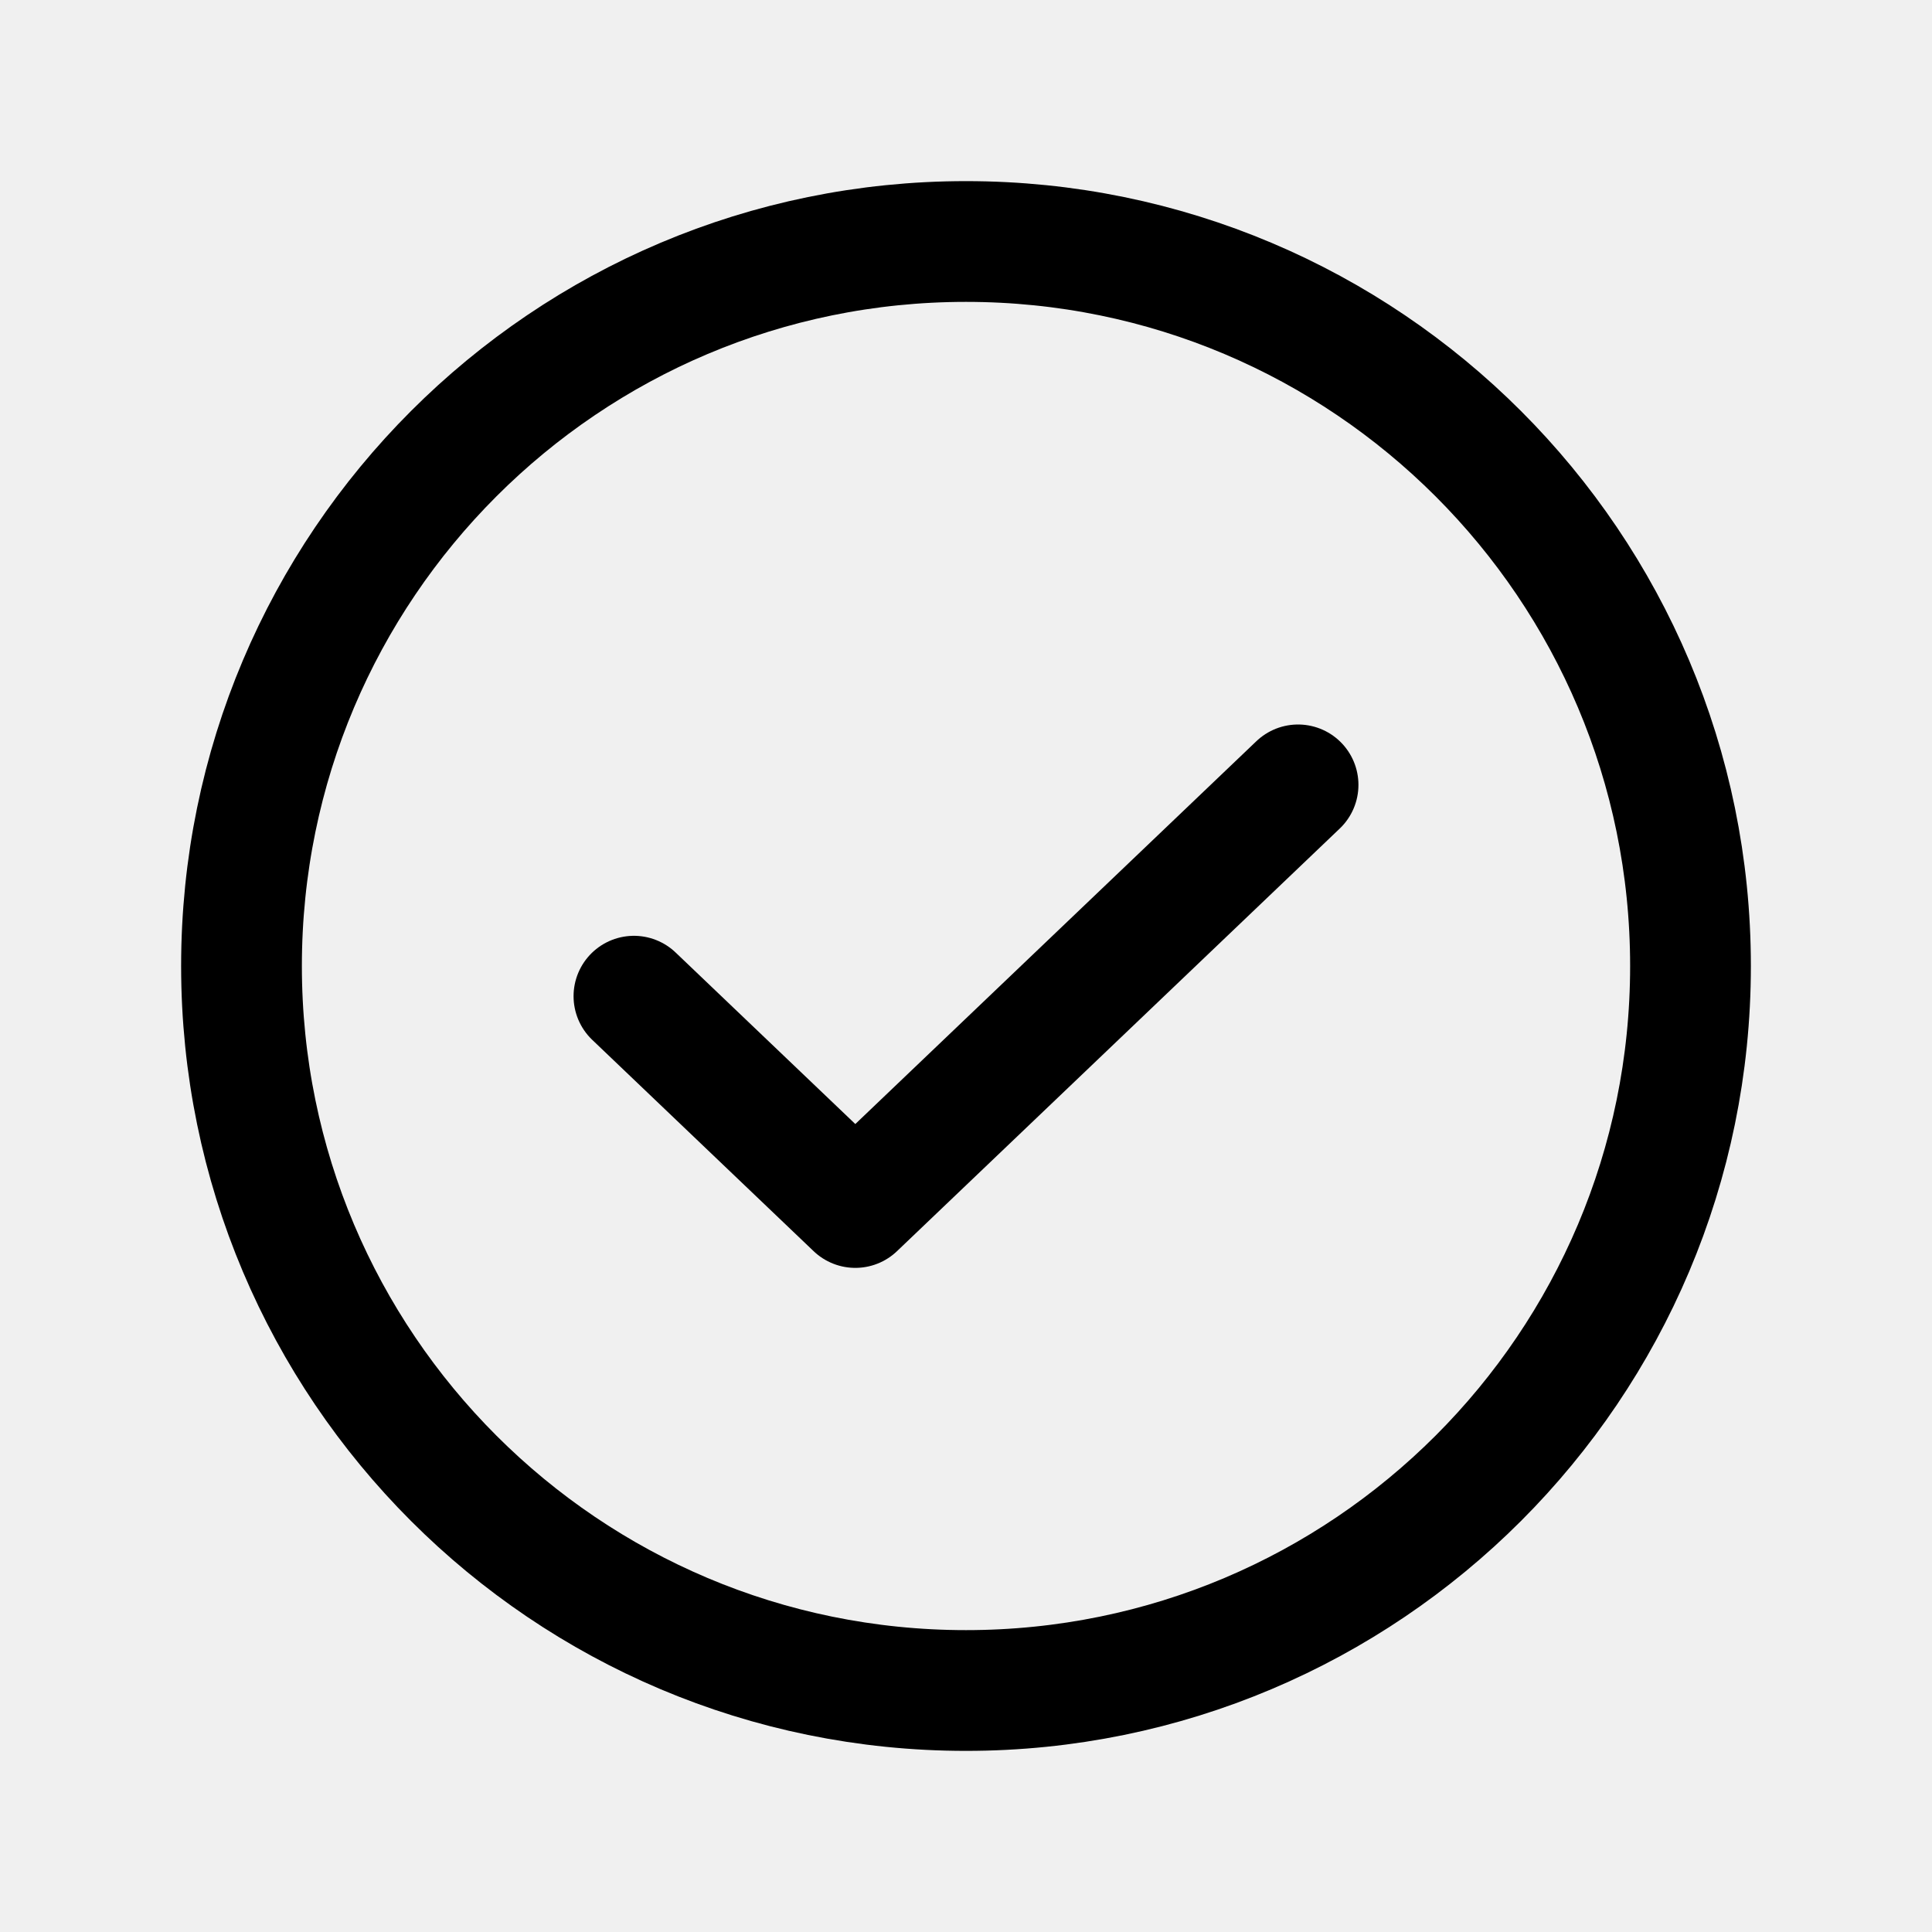
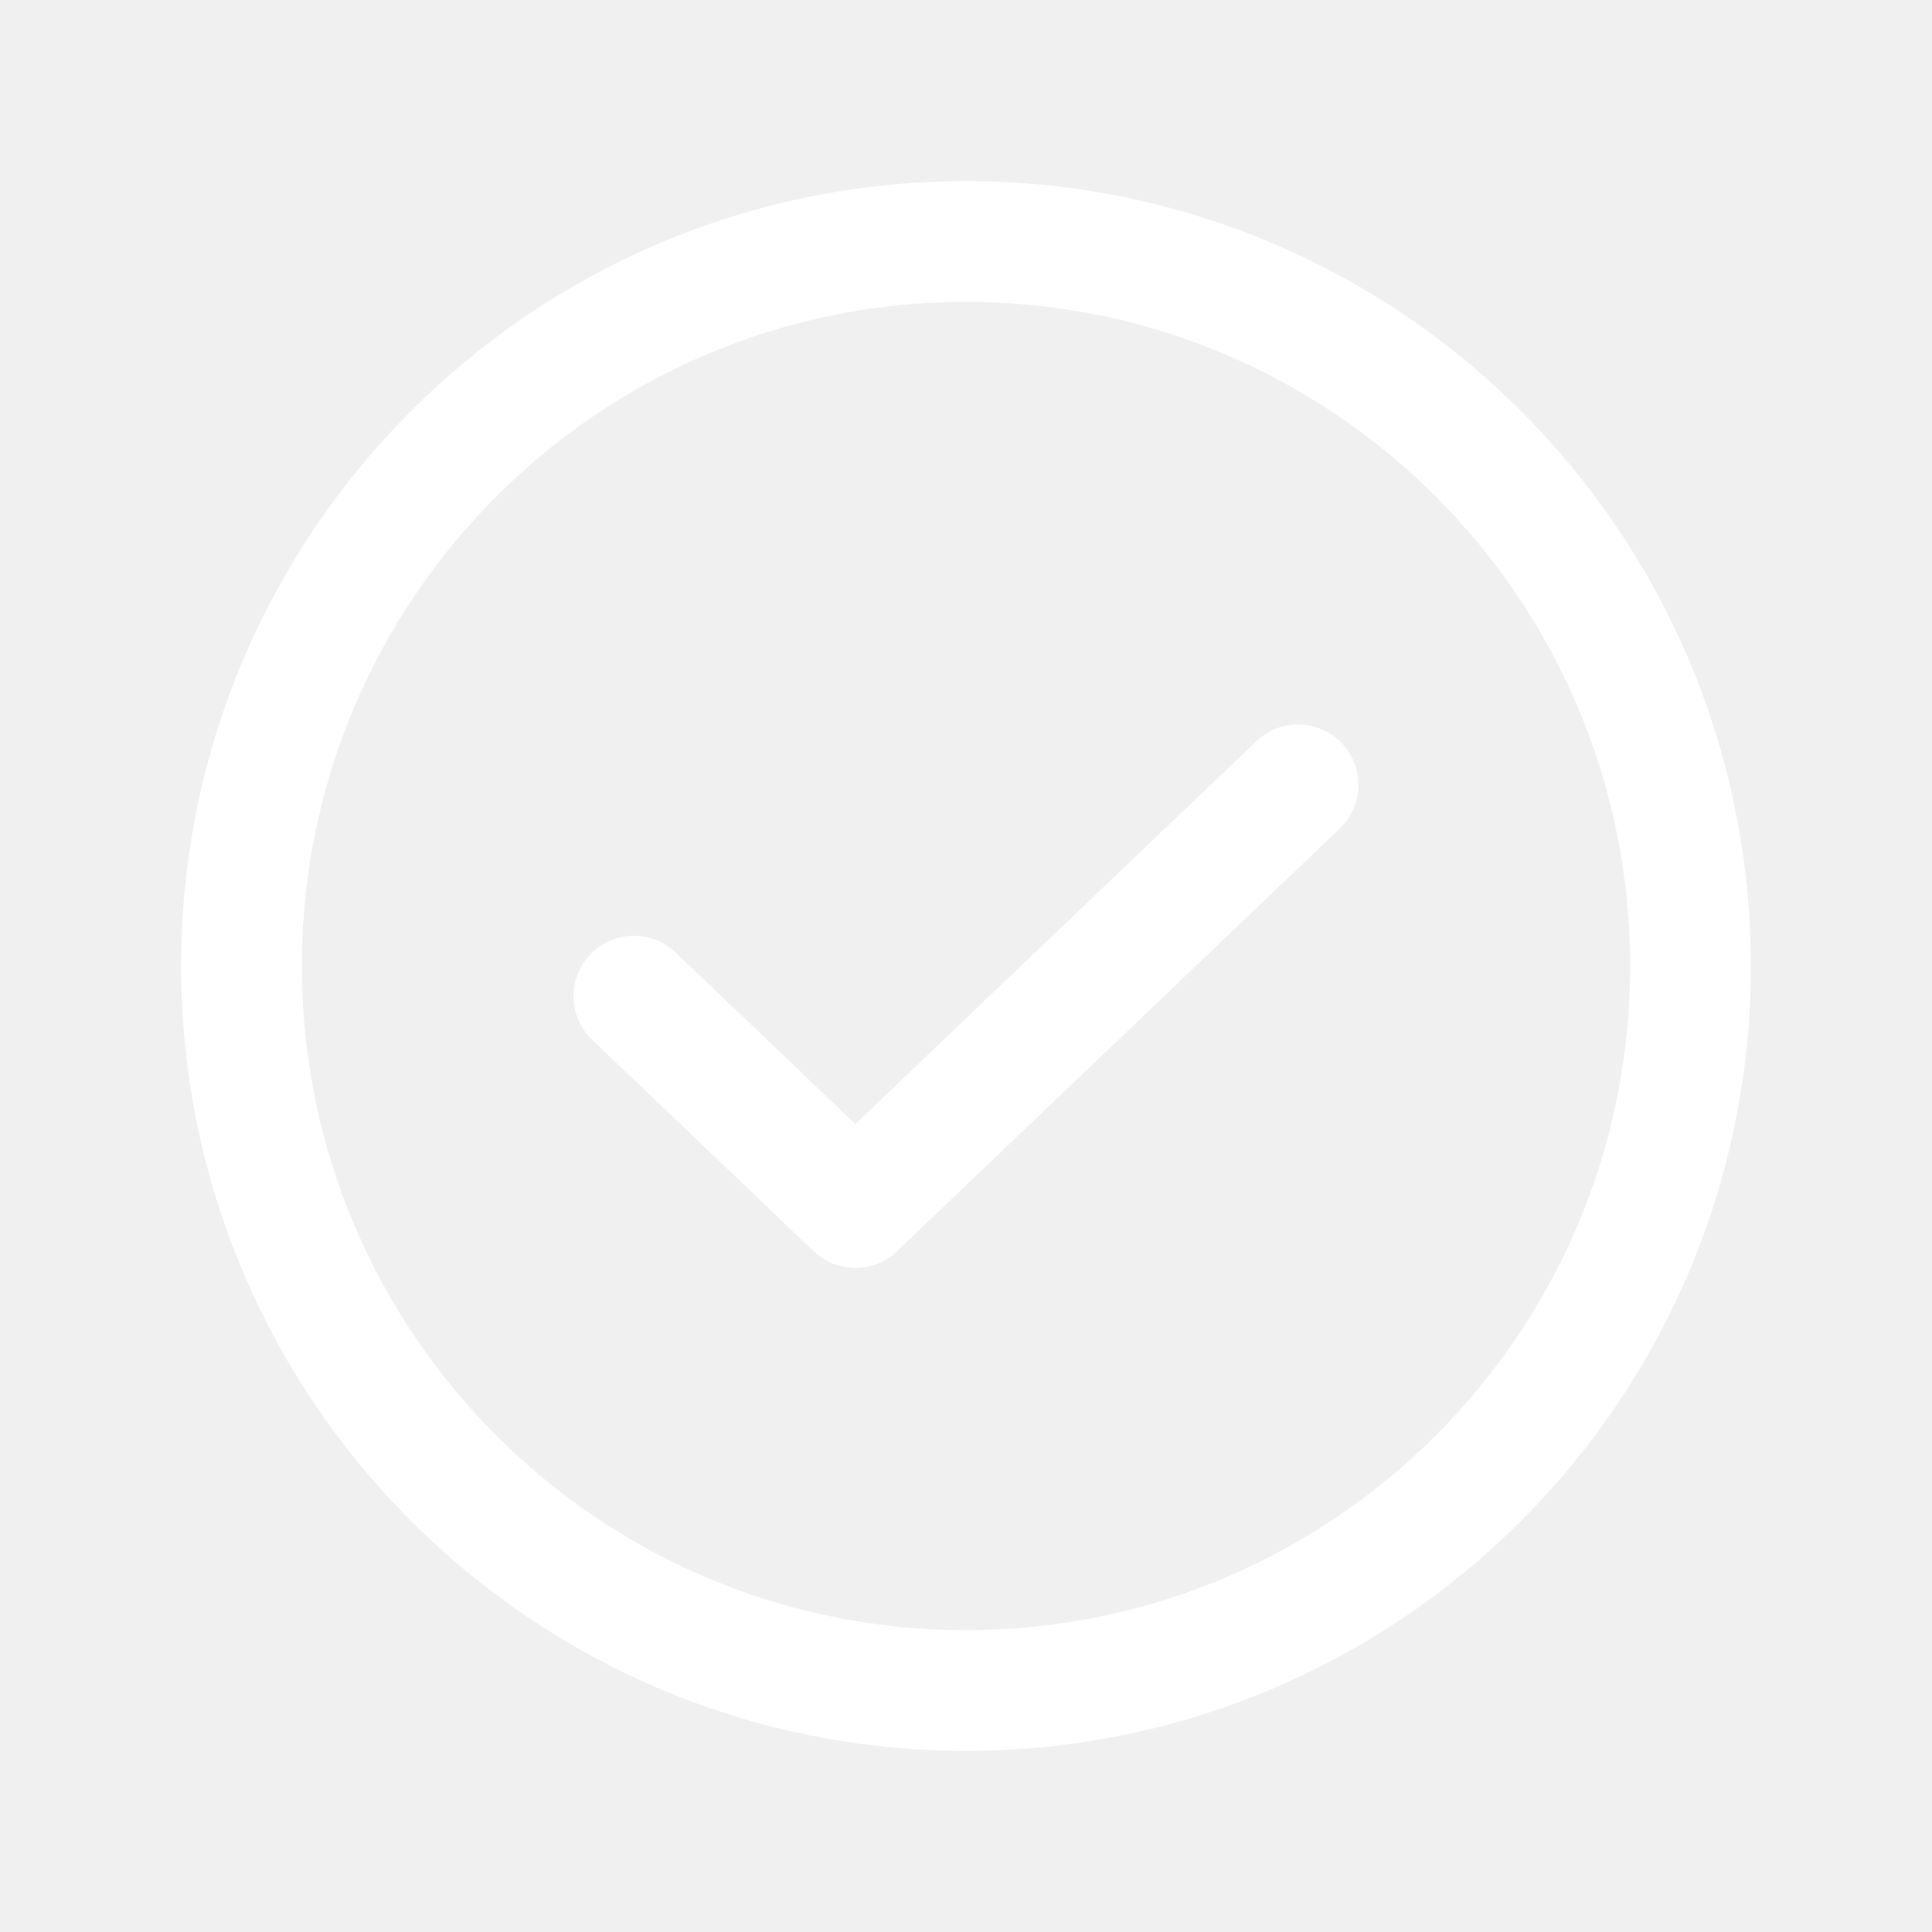
<svg xmlns="http://www.w3.org/2000/svg" width="192" height="192" viewBox="0 0 256 256">
  <rect width="256" height="256" fill="none" />
-   <polyline points="172 104 113.333 160 84 132" fill="none" stroke="#000000" stroke-linecap="round" stroke-linejoin="round" stroke-width="16" />
-   <circle cx="128" cy="128" r="96" fill="none" stroke="#000000" stroke-linecap="round" stroke-linejoin="round" stroke-width="16" />
+   <polyline points="172 104 113.333 160 84 132" fill="none" stroke="#FFFFFF" stroke-linecap="round" stroke-linejoin="round" stroke-width="16" />
+   <circle cx="128" cy="128" r="96" fill="none" stroke="#FFFFFF" stroke-linecap="round" stroke-linejoin="round" stroke-width="16" />
</svg>
